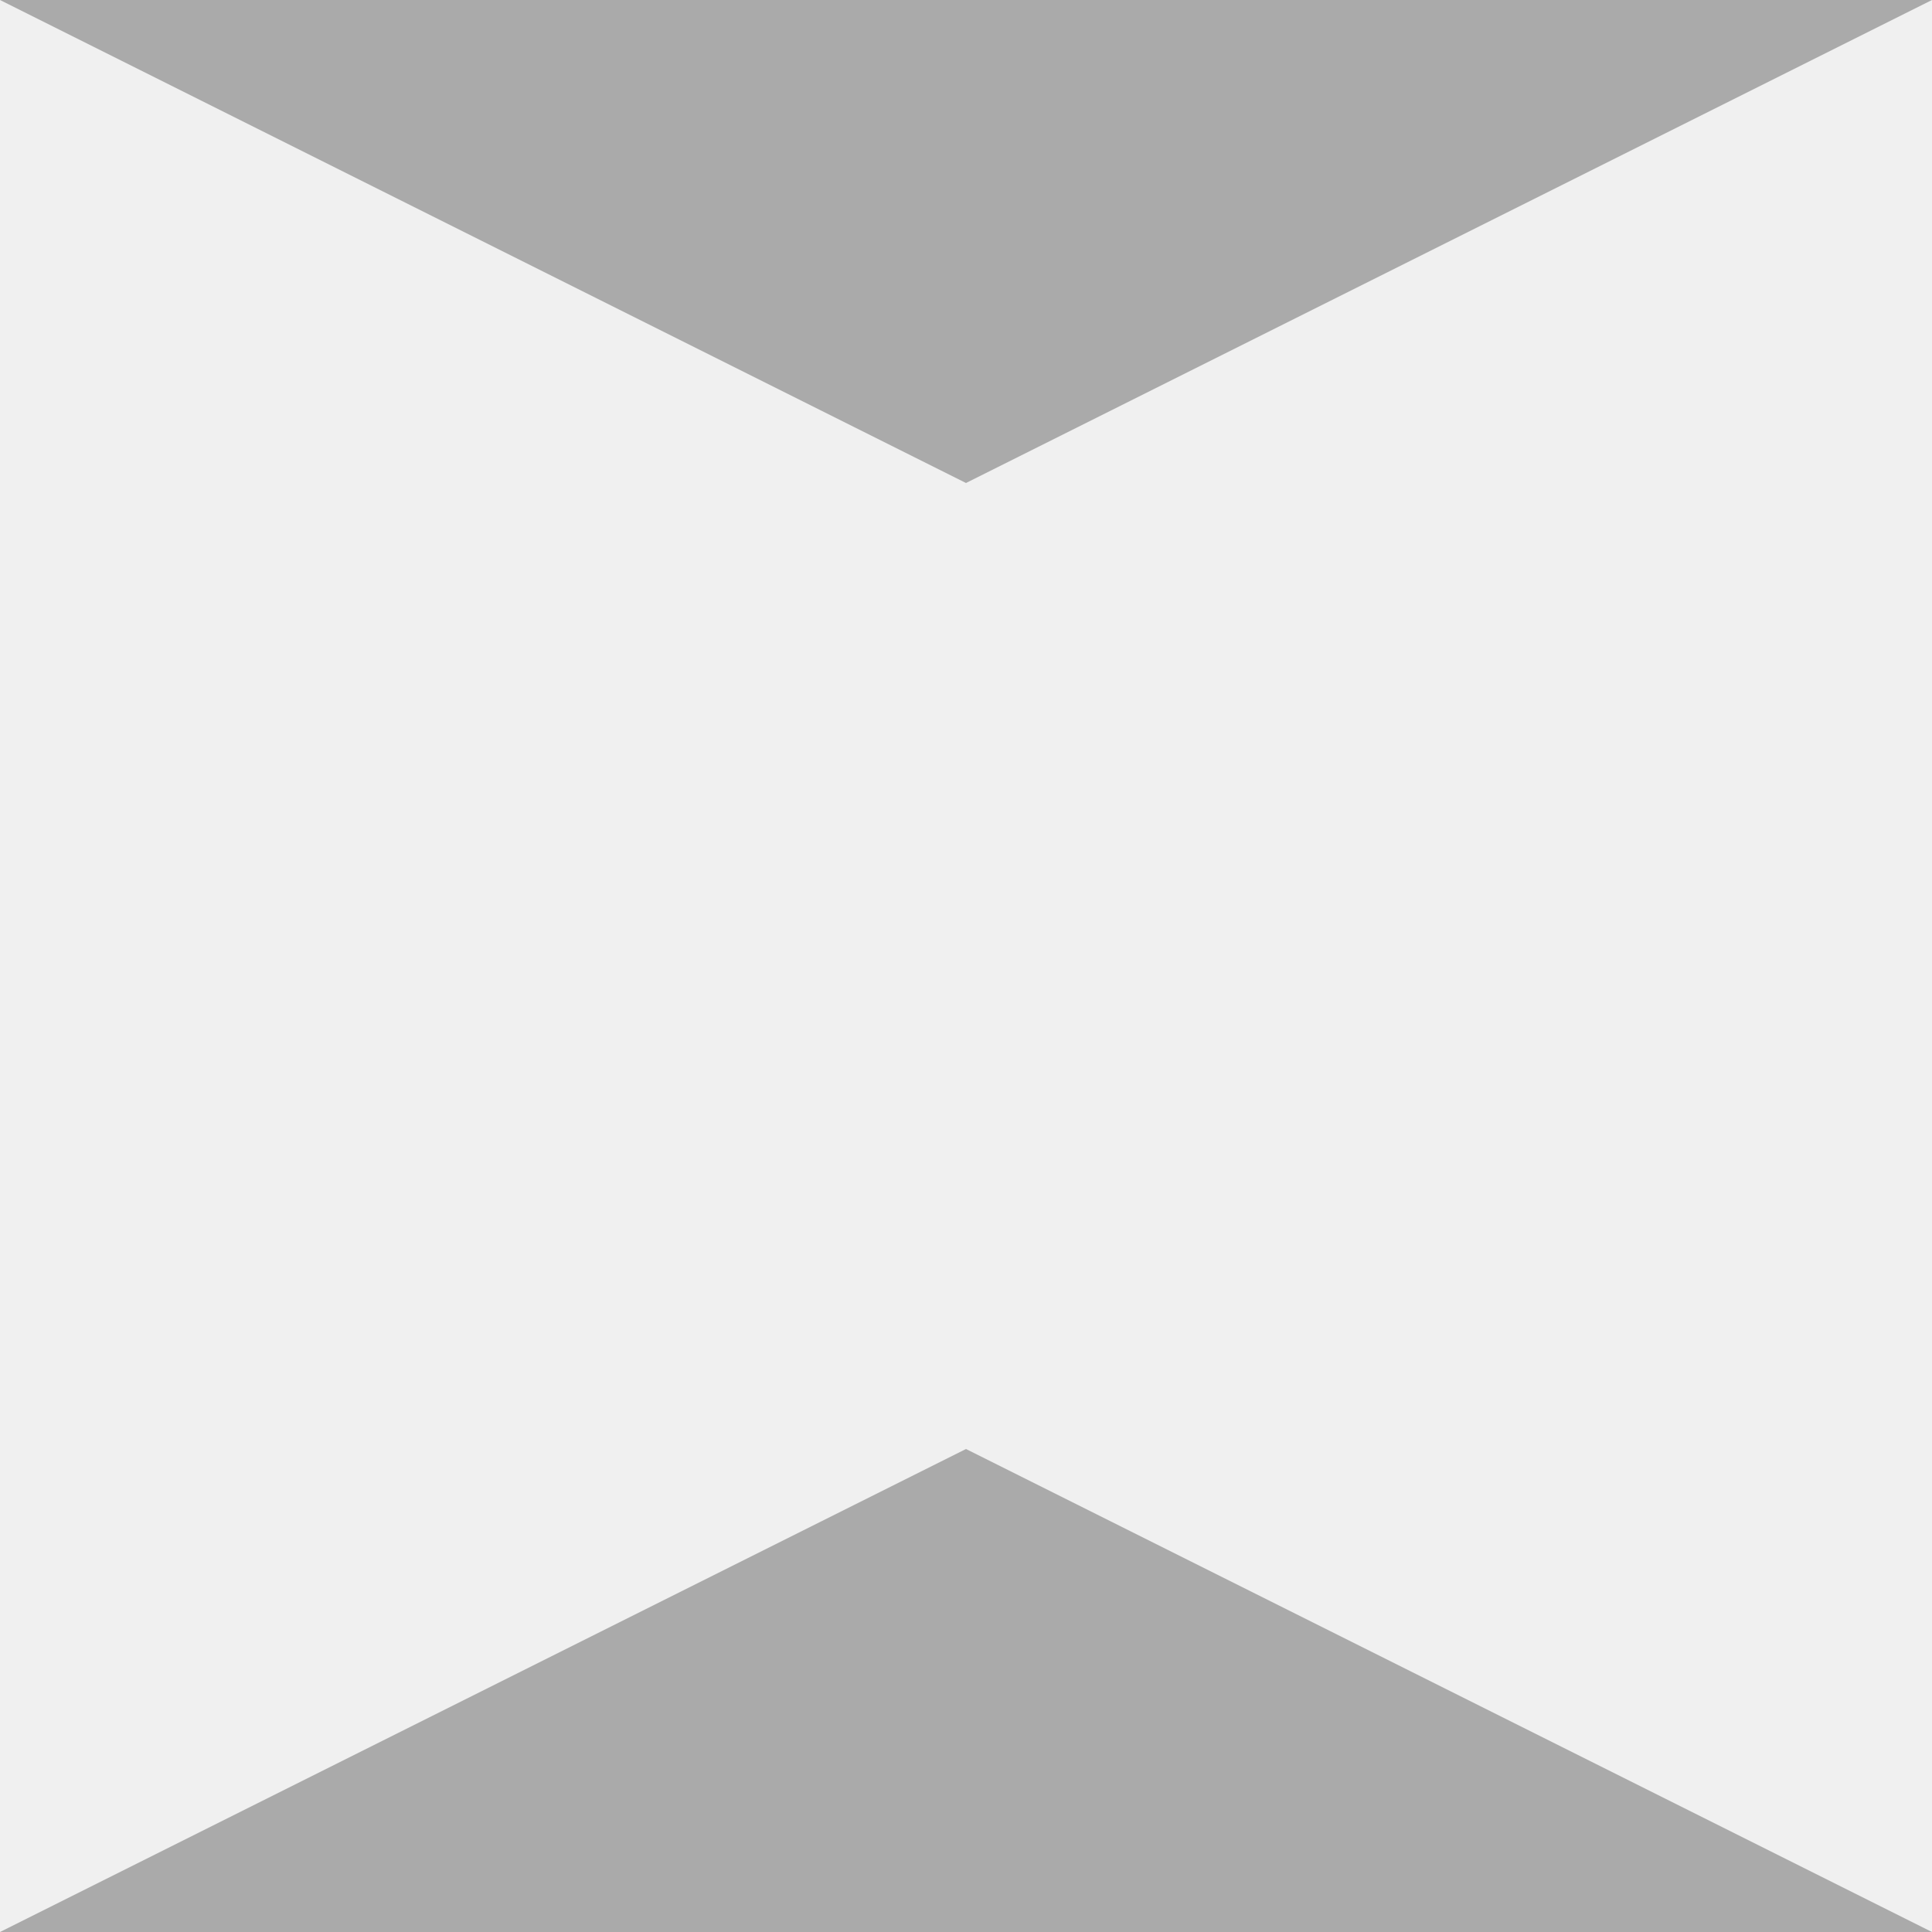
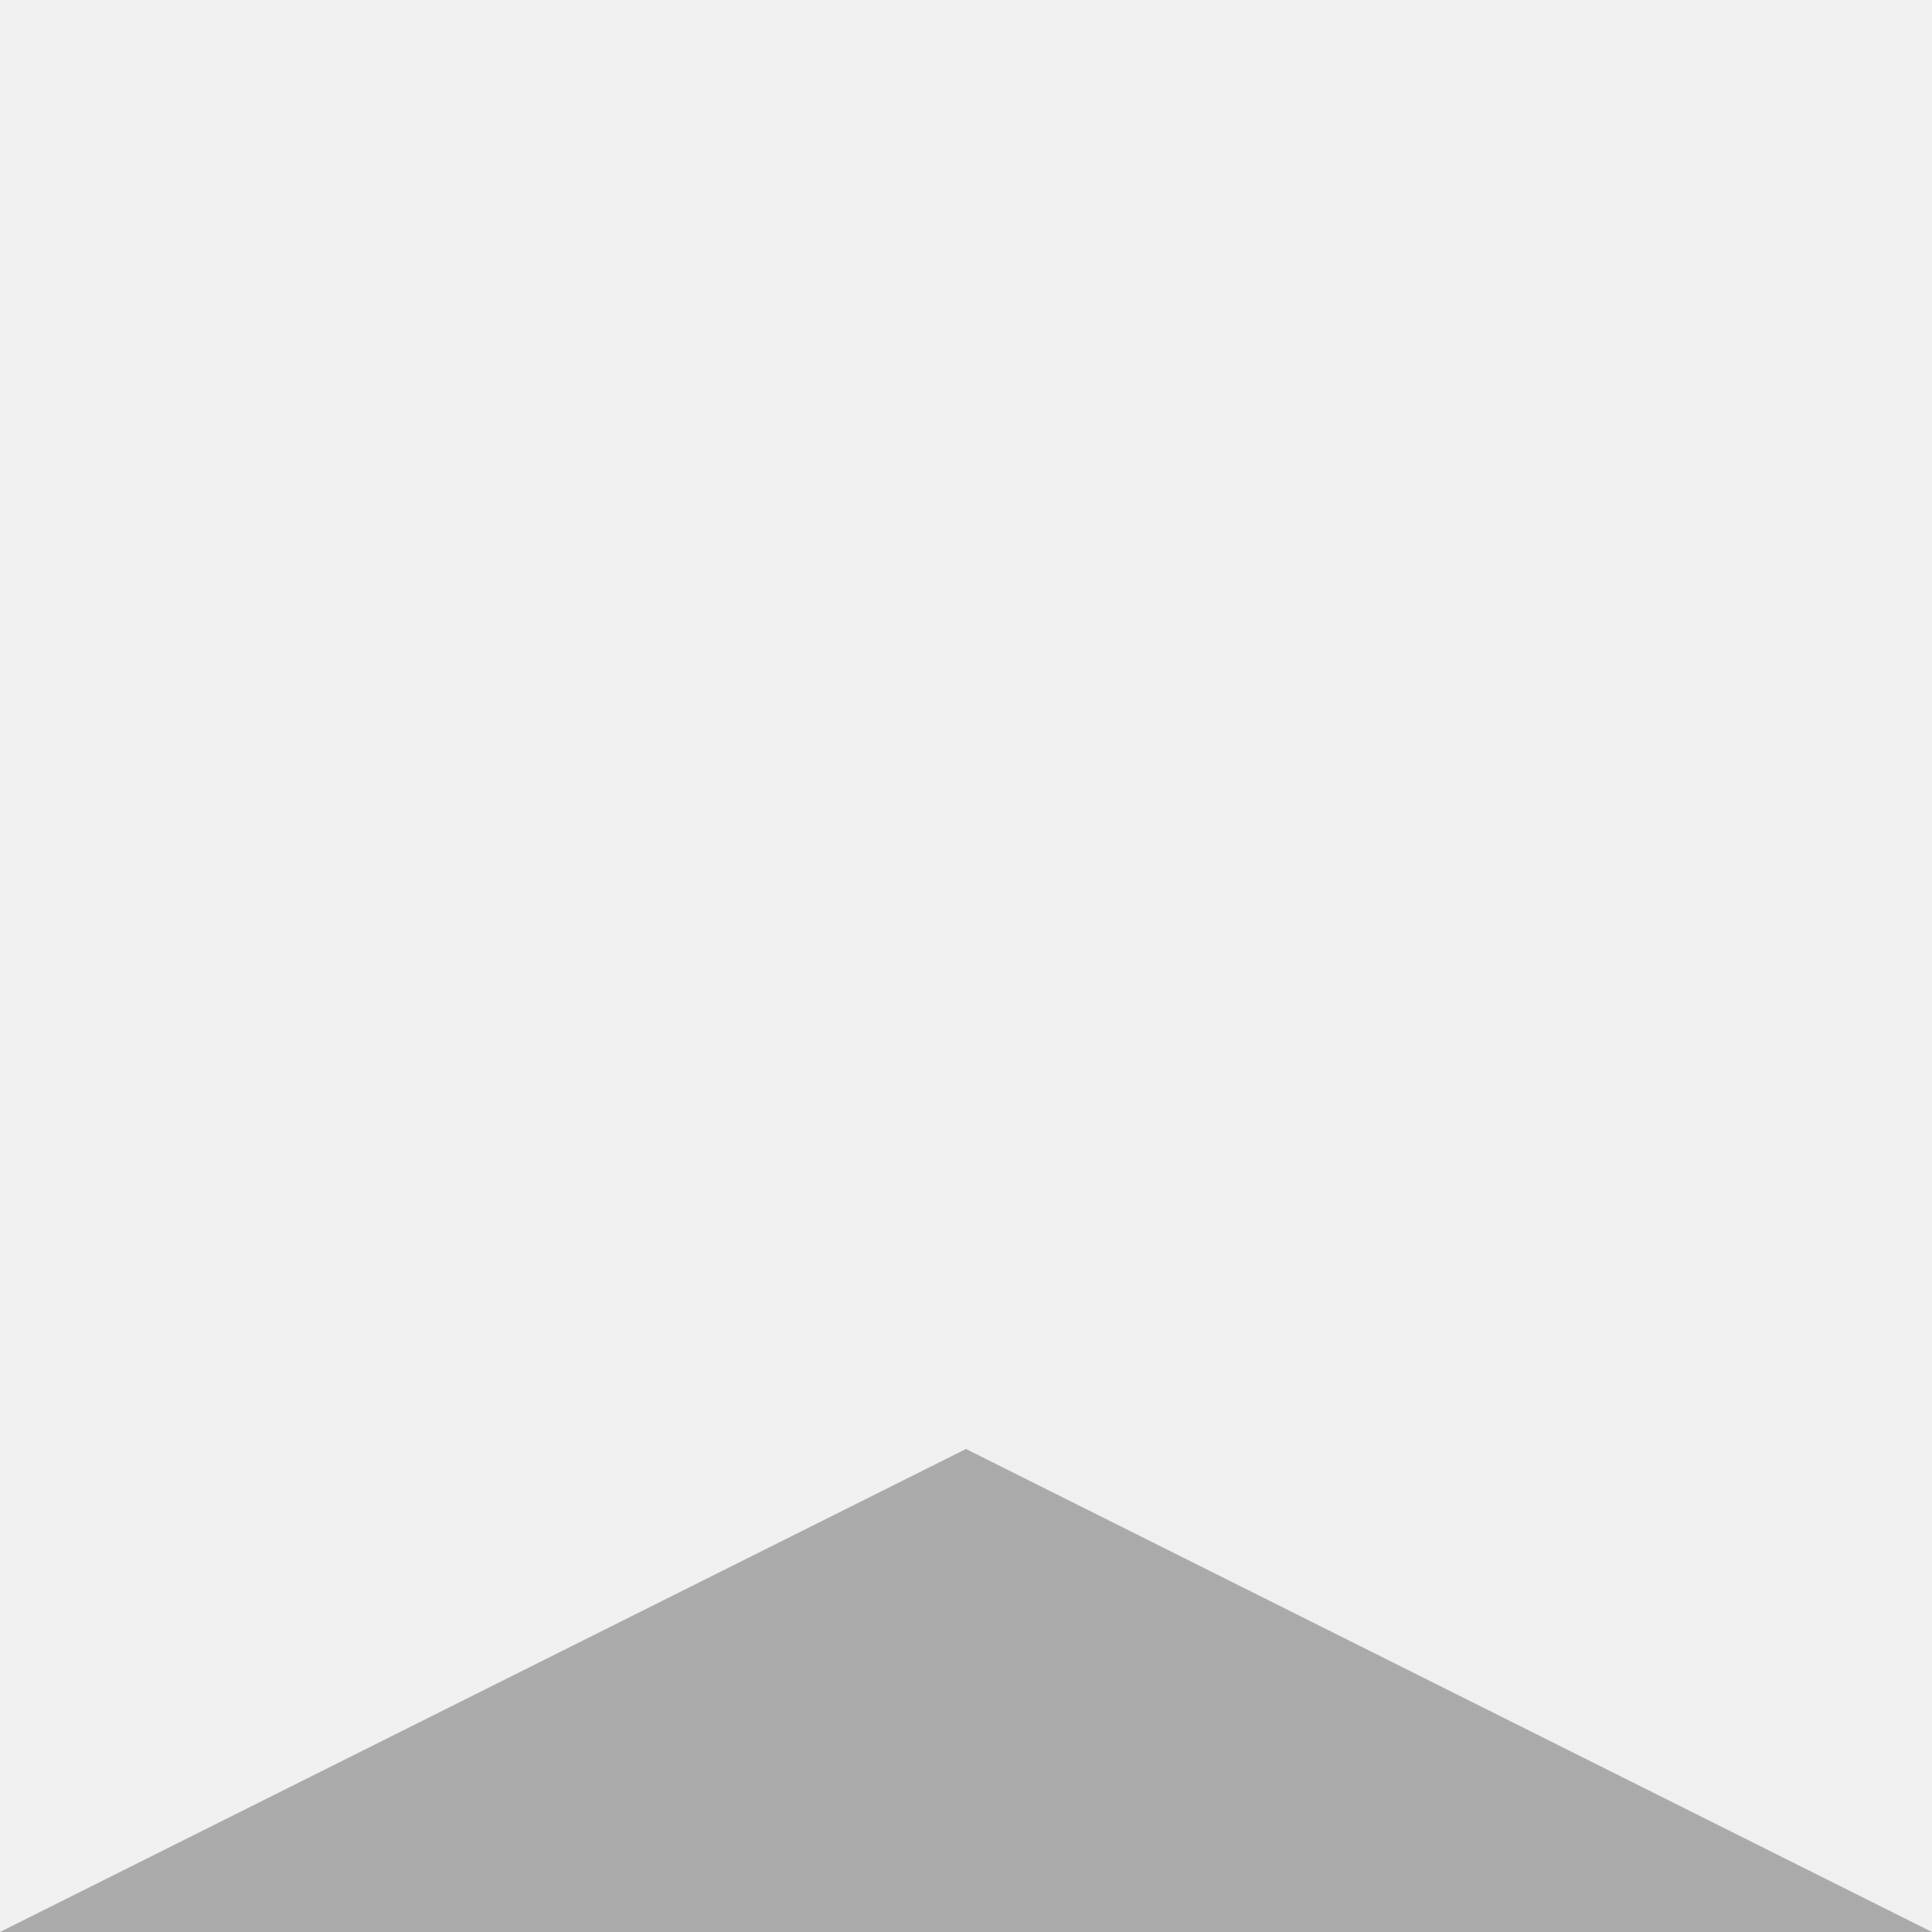
<svg xmlns="http://www.w3.org/2000/svg" version="1.1" id="layer1" x="0px" y="0px" viewBox="0 0 200 200" enable-background="new 0 0 200 200" xml:space="preserve">
  <g>
+     <rect class="color1" fill="#FFFFFF" fill-opacity="0" width="200" height="200" />
    <polygon class="color0" fill="#AAAAAA" points="0,200 100,150 200,200 " />
-     <polygon class="color0" fill="#AAAAAA" points="200,0 100,50 0,0 " />
  </g>
</svg>
